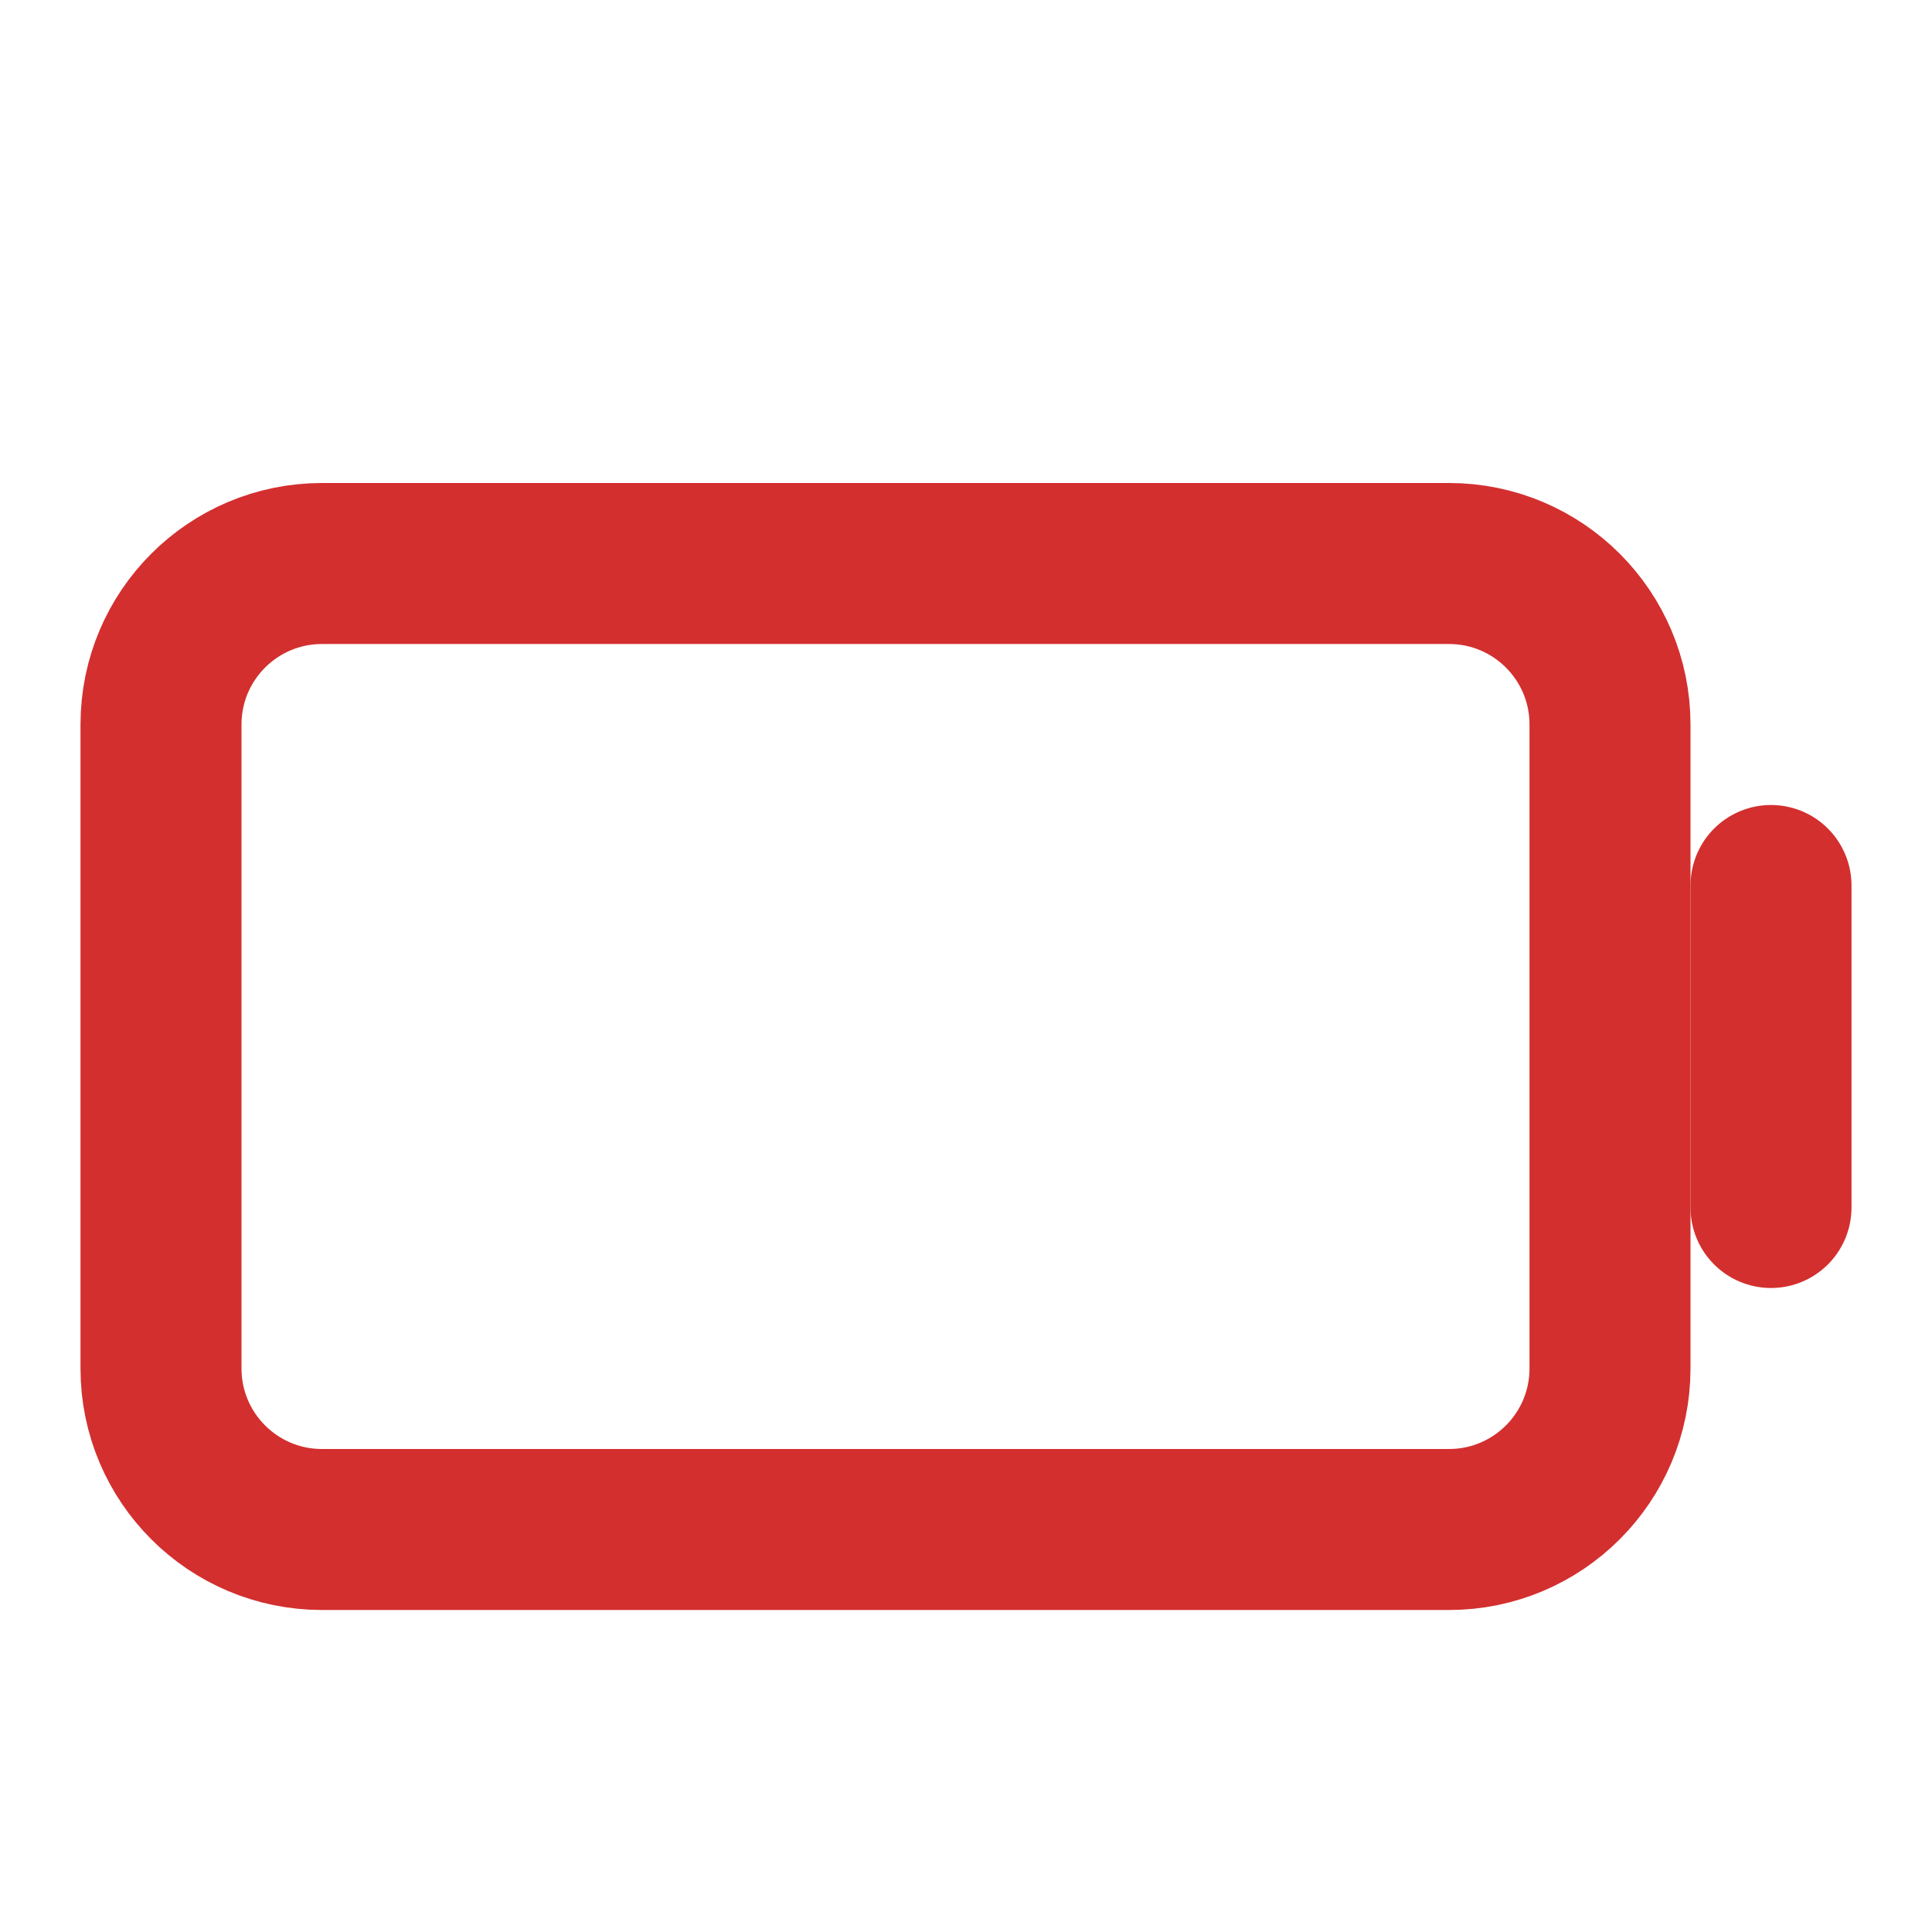
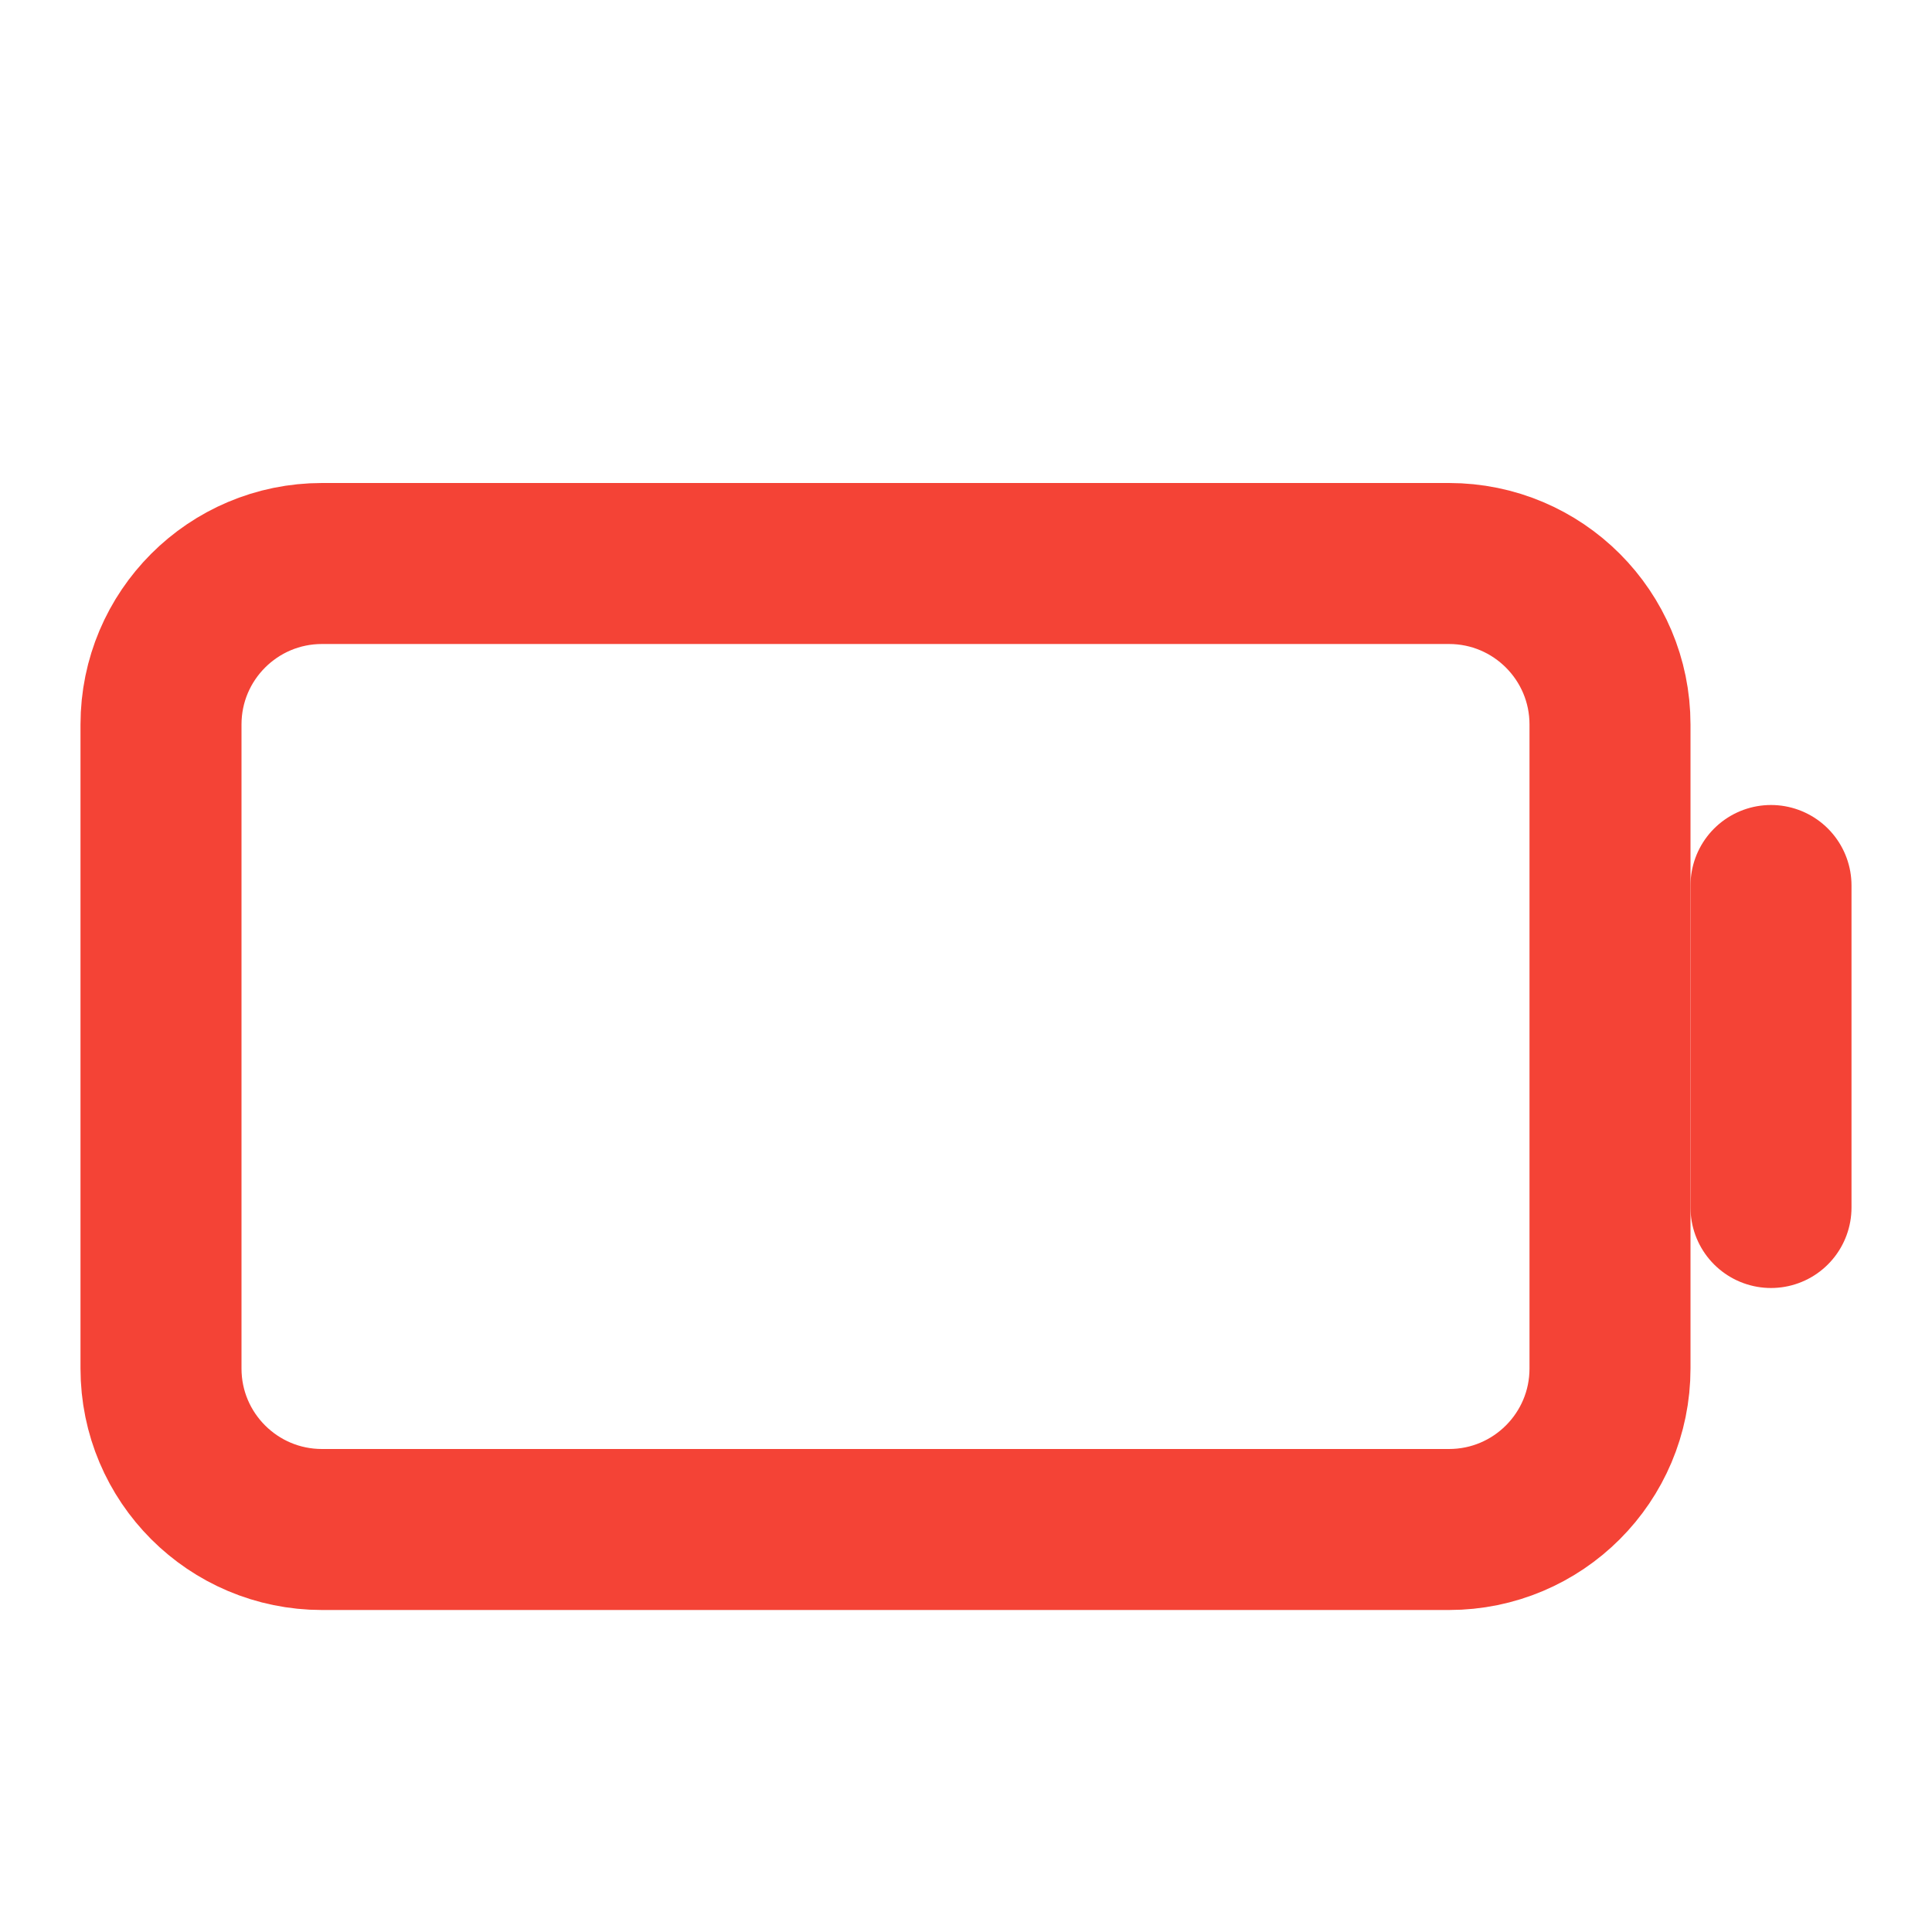
- <svg xmlns="http://www.w3.org/2000/svg" width="24" height="24" viewBox="0 0 24 24" fill="none" stroke="#d32f2f" stroke-width="2" stroke-linecap="round" stroke-linejoin="round">
+ <svg xmlns="http://www.w3.org/2000/svg" width="24" height="24" viewBox="0 0 24 24" fill="none" stroke="#f44336" stroke-width="2" stroke-linecap="round" stroke-linejoin="round">
  <rect x="2" y="7" width="18" height="12" rx="2" ry="2" />
  <line x1="22" y1="11" x2="22" y2="15" />
</svg>
